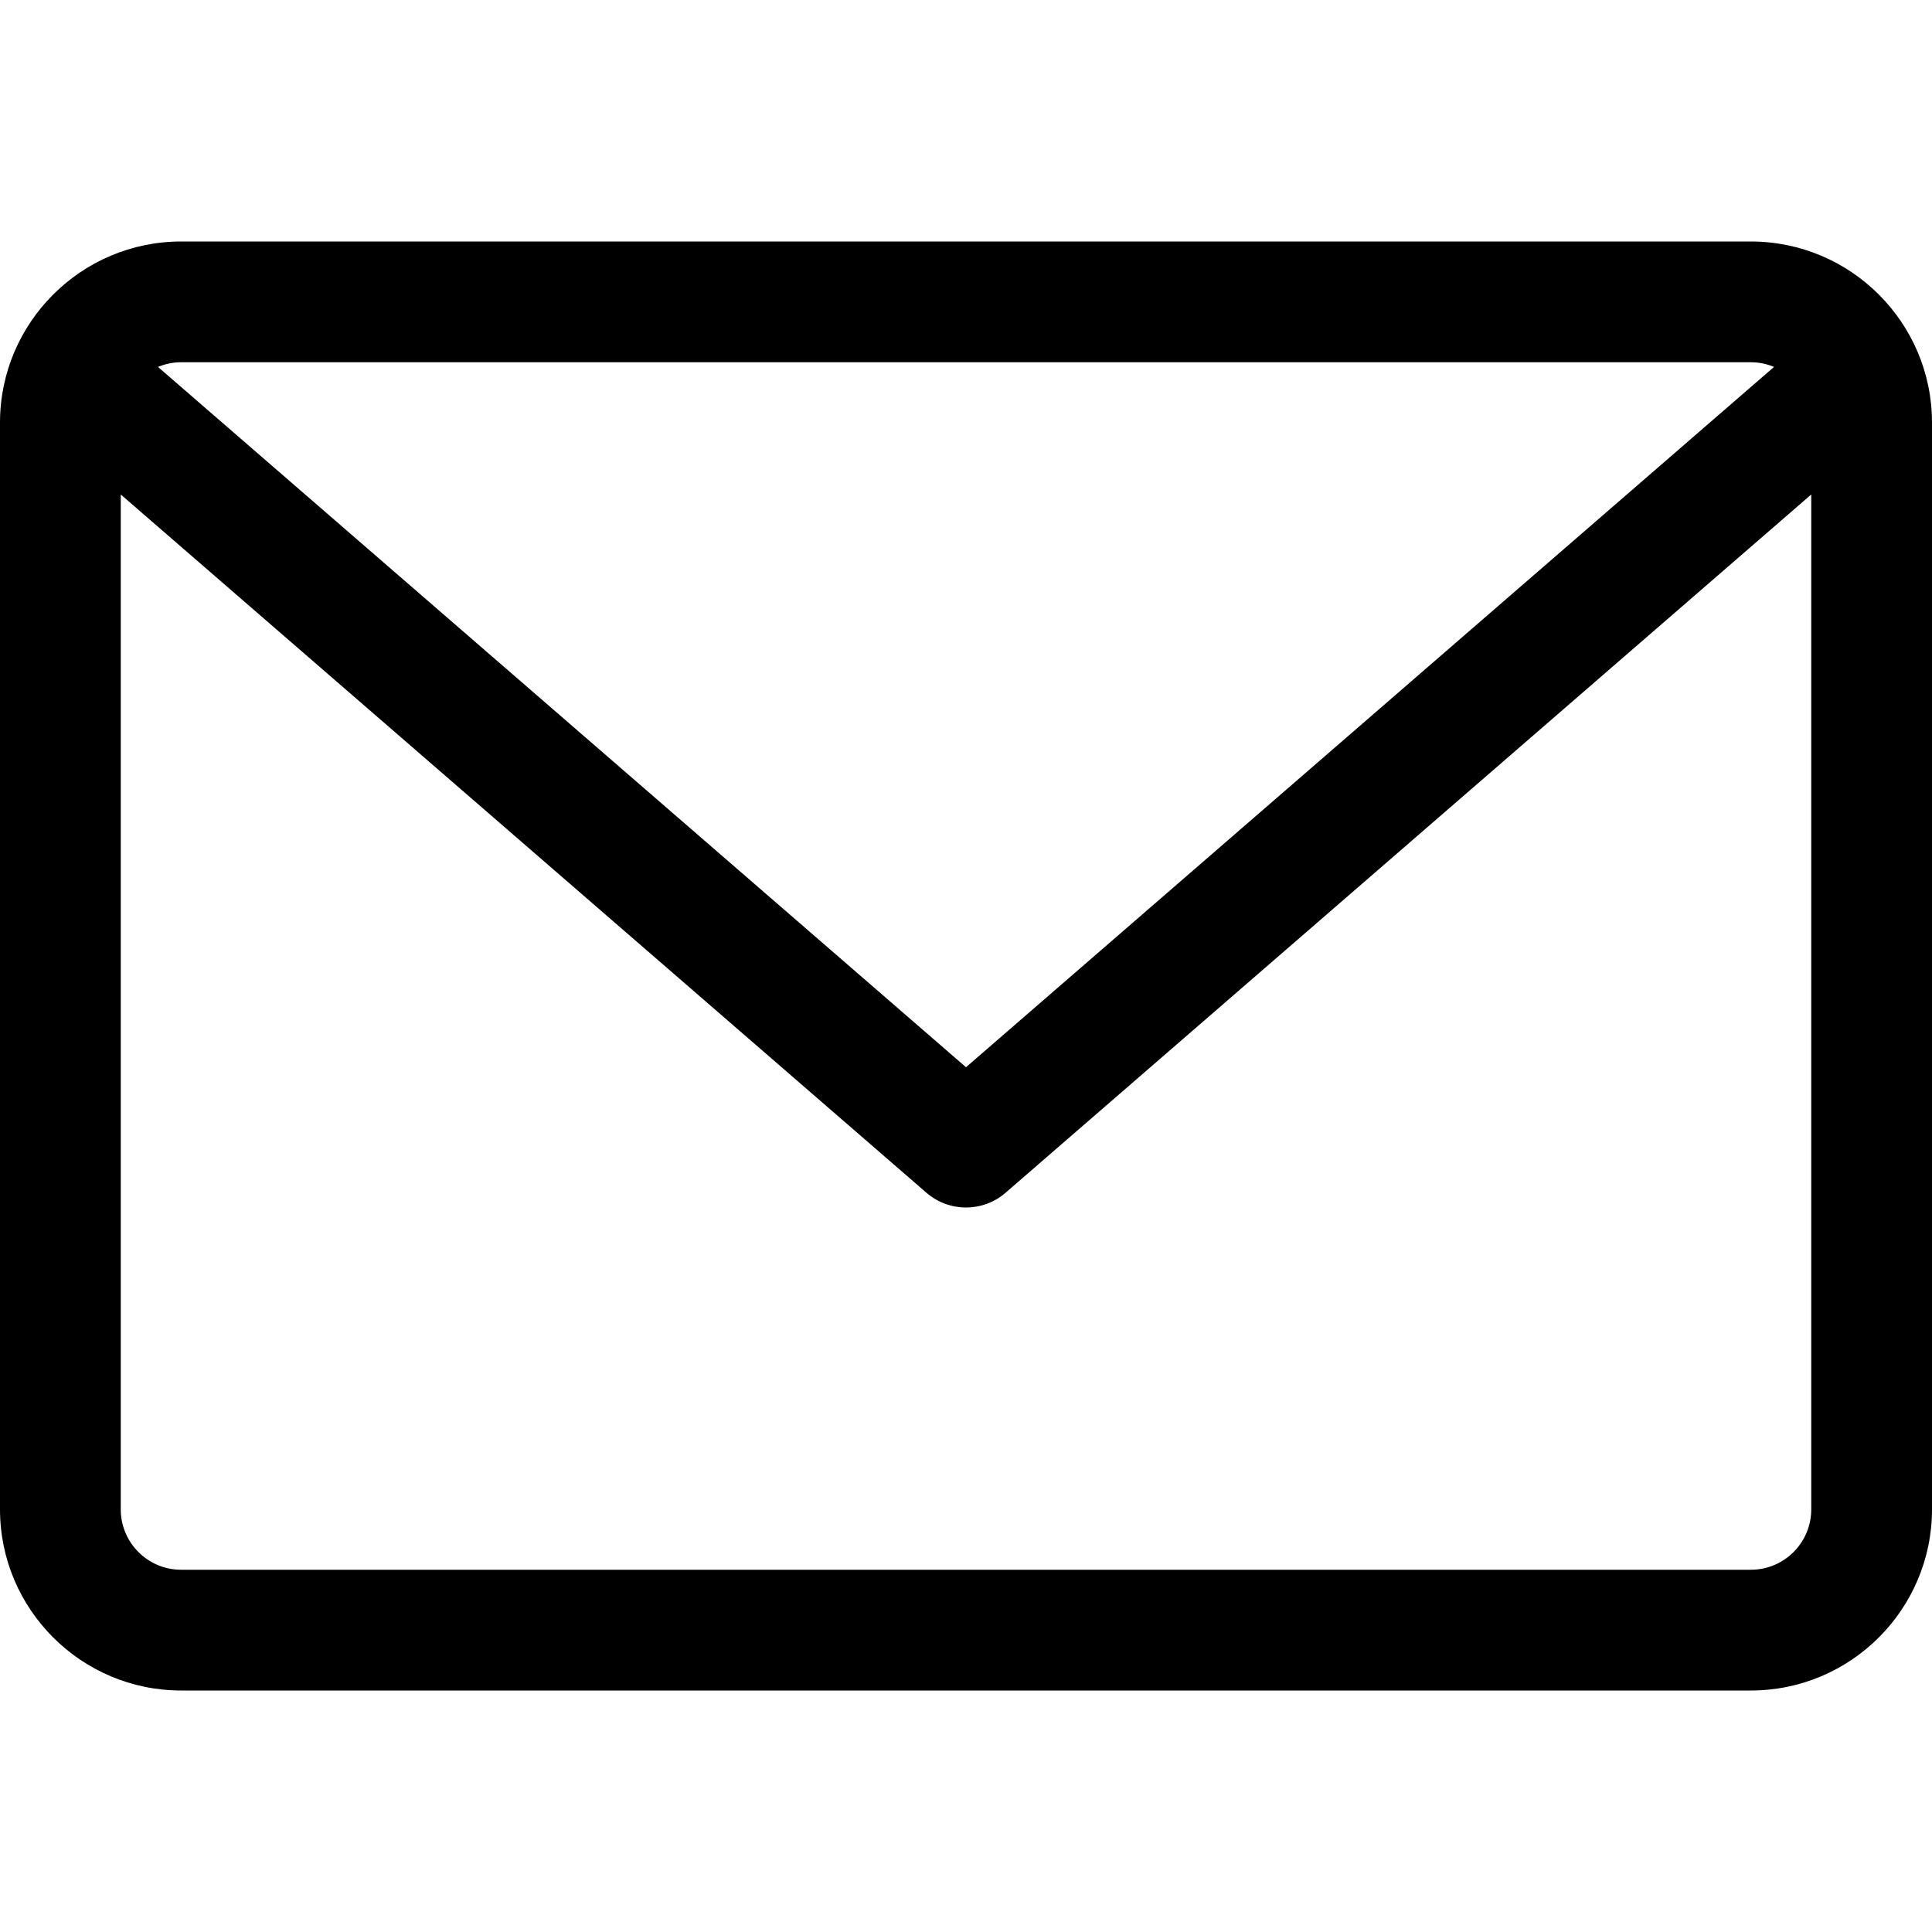
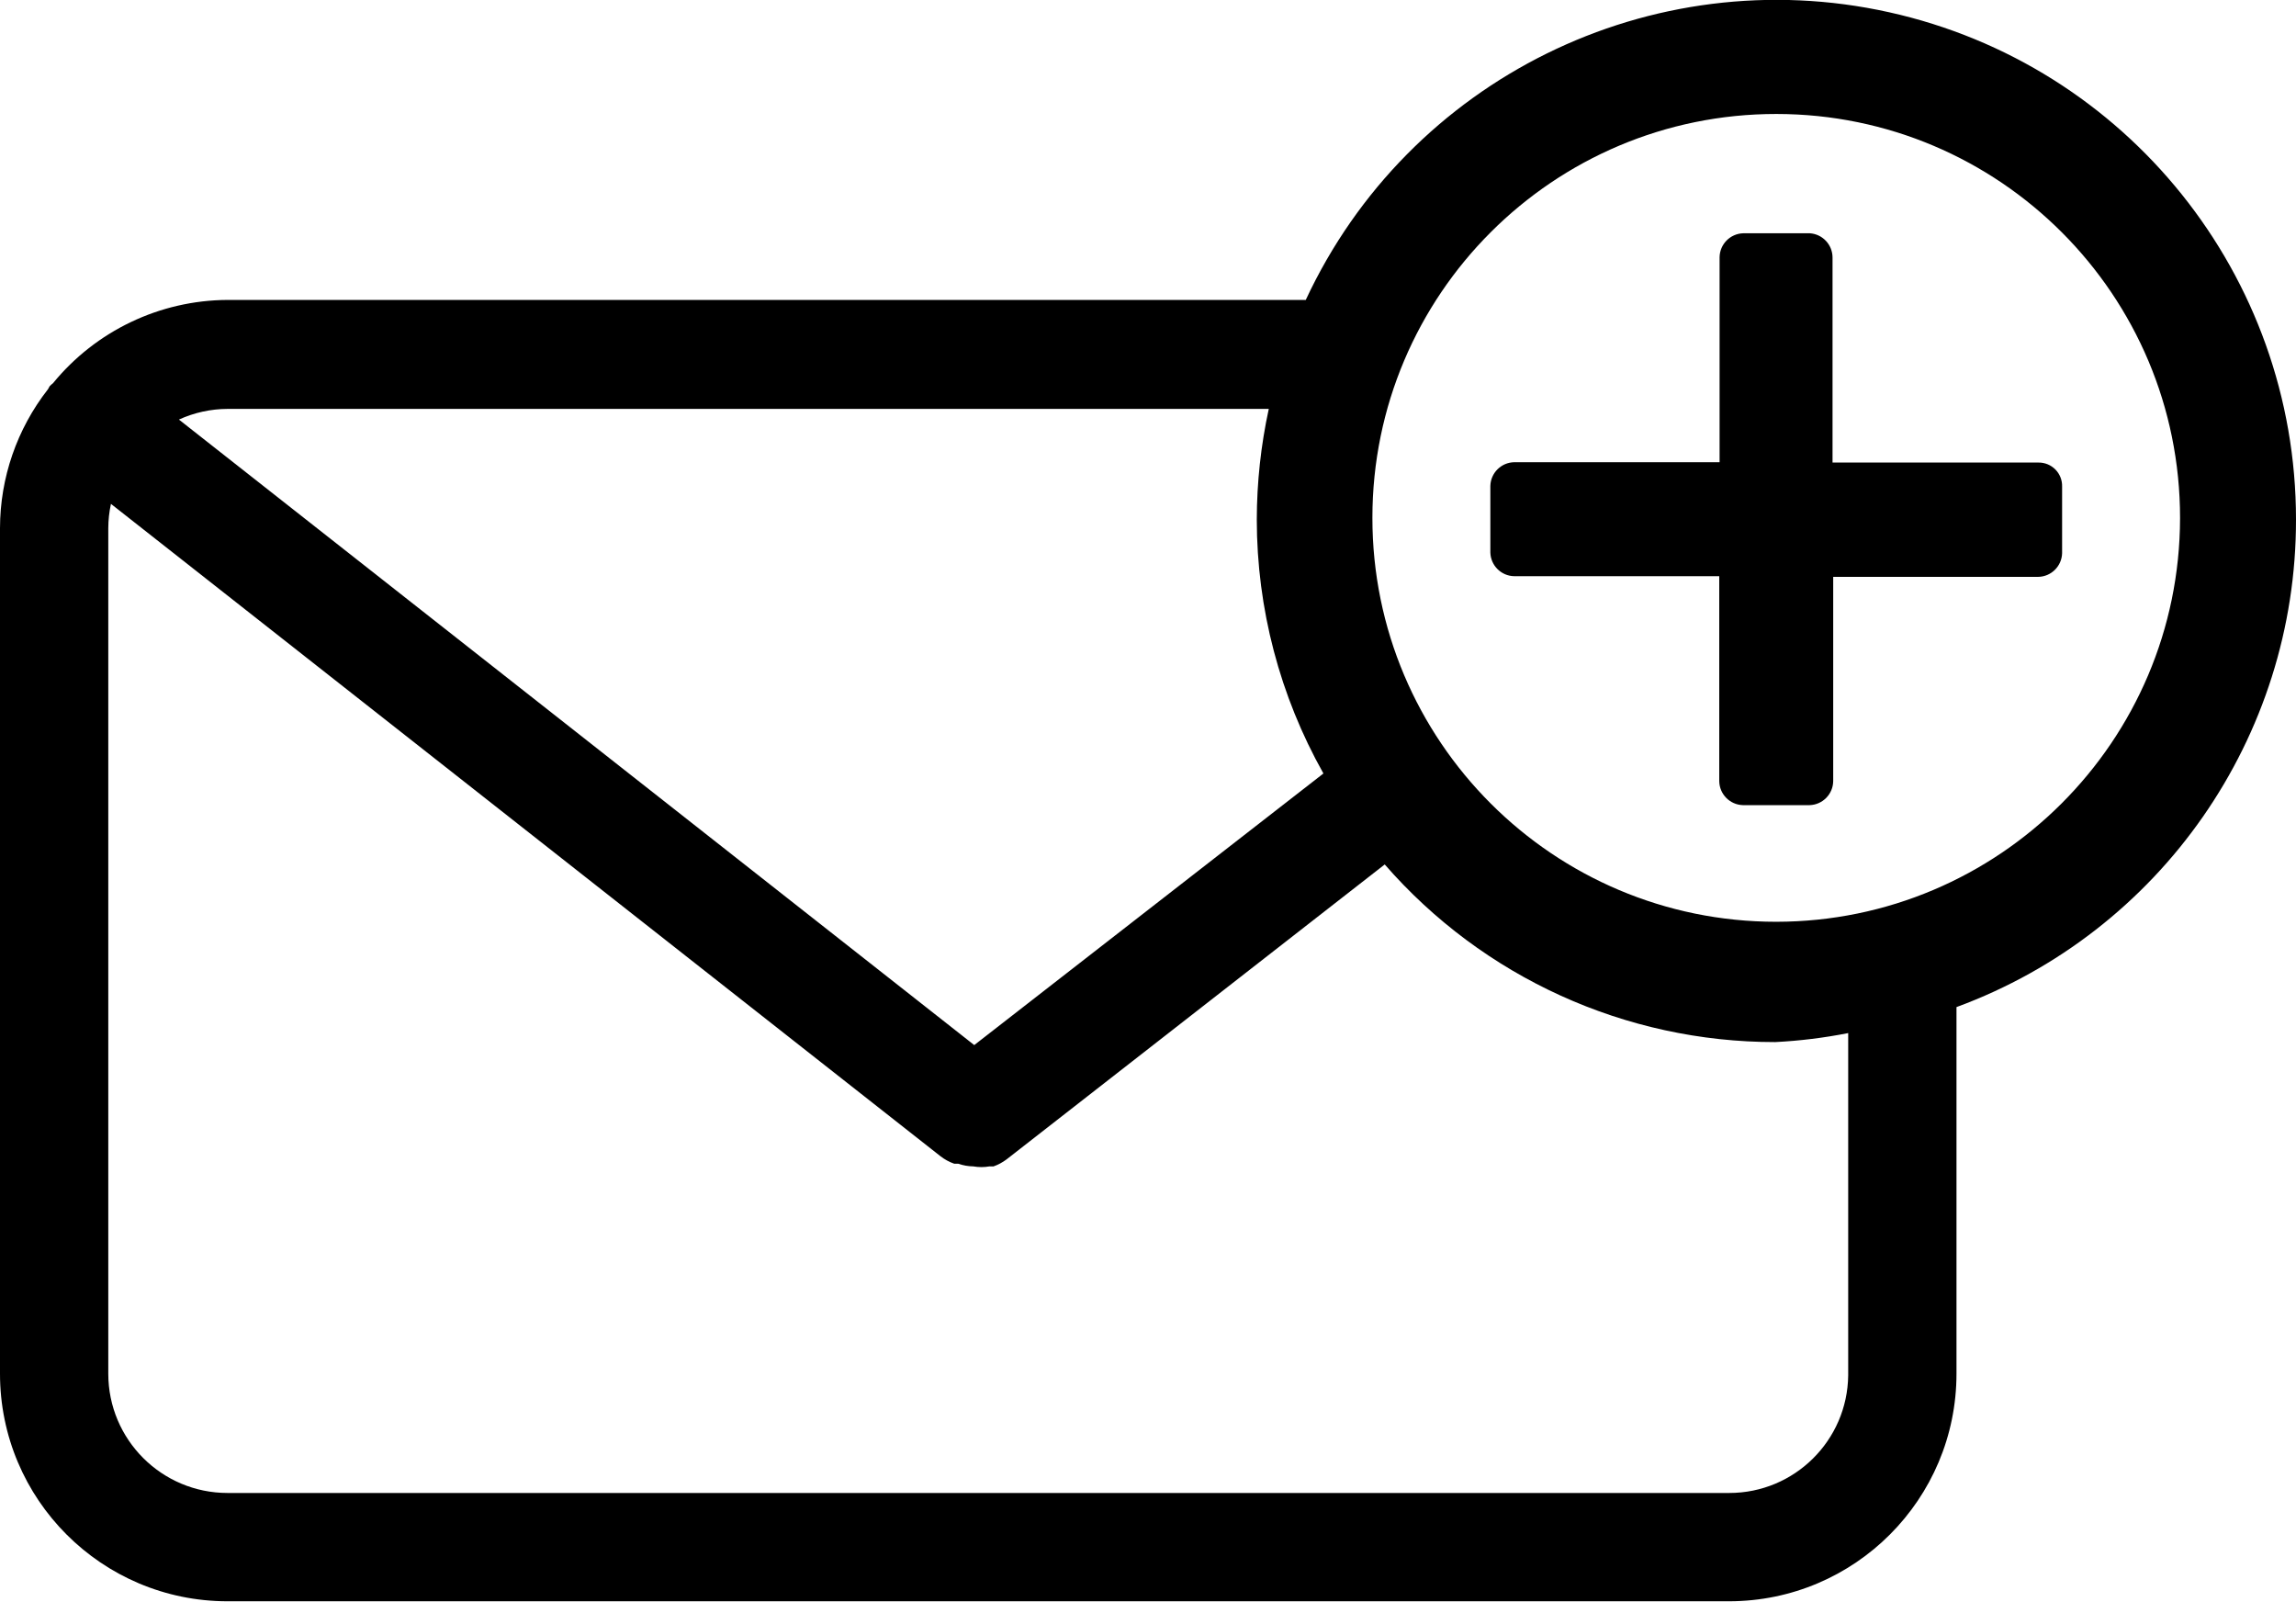
- <svg xmlns="http://www.w3.org/2000/svg" id="Capa_1" enable-background="new 0 0 479.058 479.058" height="512" viewBox="0 0 479.058 479.058" width="512">
-   <path d="m434.146 59.882h-389.234c-24.766 0-44.912 20.146-44.912 44.912v269.47c0 24.766 20.146 44.912 44.912 44.912h389.234c24.766 0 44.912-20.146 44.912-44.912v-269.47c0-24.766-20.146-44.912-44.912-44.912zm0 29.941c2.034 0 3.969.422 5.738 1.159l-200.355 173.649-200.356-173.649c1.769-.736 3.704-1.159 5.738-1.159zm0 299.411h-389.234c-8.26 0-14.971-6.71-14.971-14.971v-251.648l199.778 173.141c2.822 2.441 6.316 3.655 9.81 3.655s6.988-1.213 9.81-3.655l199.778-173.141v251.649c-.001 8.26-6.711 14.97-14.971 14.97z" />
+ <svg xmlns="http://www.w3.org/2000/svg" viewBox="0 0 68.91 48.05">
+   <defs />
+   <g id="Ebene_2" data-name="Ebene 2">
+     <g id="Ebene_1-2" data-name="Ebene 1">
+       <path class="cls-1" d="M68.91 15.59A15.59 15.59 0 0039.19 9H6.83a6.81 6.81 0 00-5.24 2.5.81.81 0 00-.1.09l-.05.09A6.78 6.78 0 000 15.85v25.37a6.83 6.83 0 006.83 6.83H51.9a6.83 6.83 0 006.82-6.83v-11a15.57 15.57 0 0010.19-14.63zM6.83 12.27h31.25a15.78 15.78 0 00-.36 3.32 15.55 15.55 0 002 7.62l-10.48 8.15L5.37 12.59a3.54 3.54 0 011.46-.32zm48.64 29a3.57 3.57 0 01-3.57 3.53H6.83a3.58 3.58 0 01-3.58-3.58V15.85a3.47 3.47 0 01.08-.73l24.89 19.57a1.44 1.44 0 00.42.23h.12a1.42 1.42 0 00.45.08 1.42 1.42 0 00.49 0h.12a1.47 1.47 0 00.39-.21l11.35-8.85a15.53 15.53 0 0011.72 5.33 15.35 15.35 0 002.19-.27zm-2.16-13.61a12.12 12.12 0 1112.12-12.11 12.13 12.13 0 01-12.12 12.11z" />
+       <path class="cls-1" d="M61.18 13.88H55V7.73a.73.73 0 00-.68-.73h-2a.73.73 0 00-.71.72v6.15h-6.16a.73.73 0 00-.72.71v2a.73.73 0 00.72.71h6.15v6.15a.73.73 0 00.71.72h2a.73.73 0 00.71-.72v-6.13h6.15a.73.73 0 00.72-.71v-2a.7.7 0 00-.71-.72z" />
+     </g>
+   </g>
</svg>
